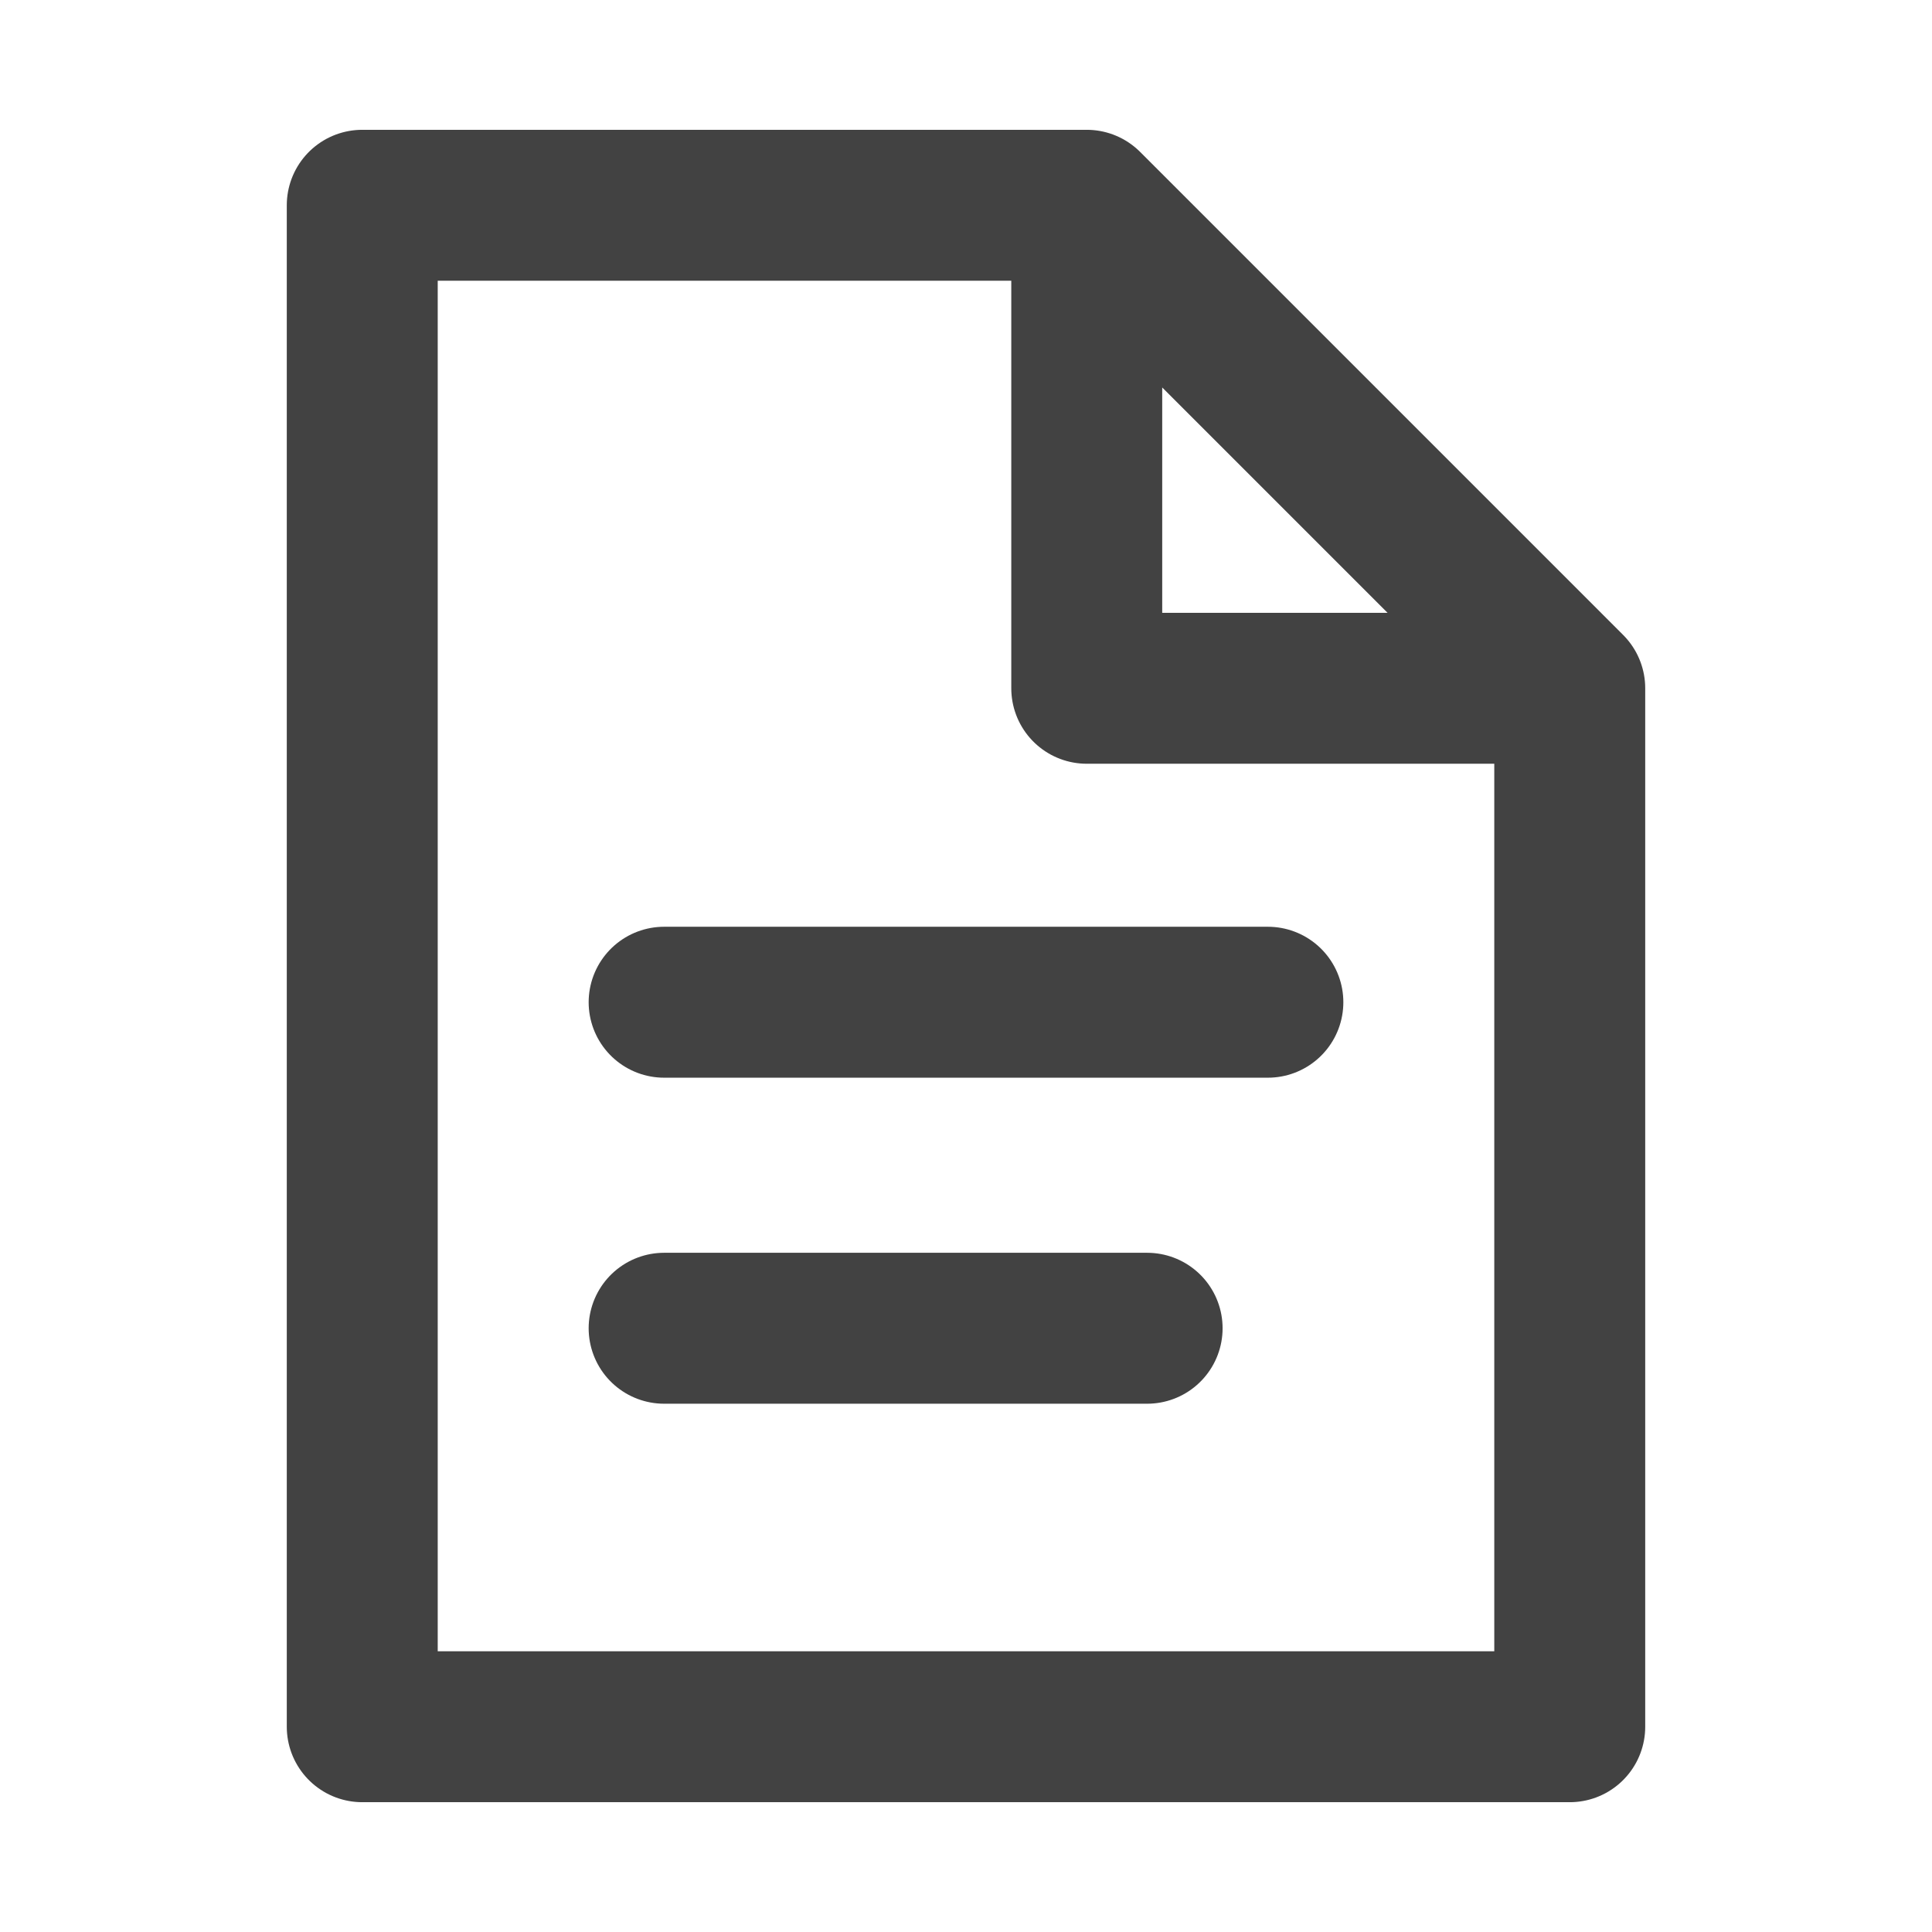
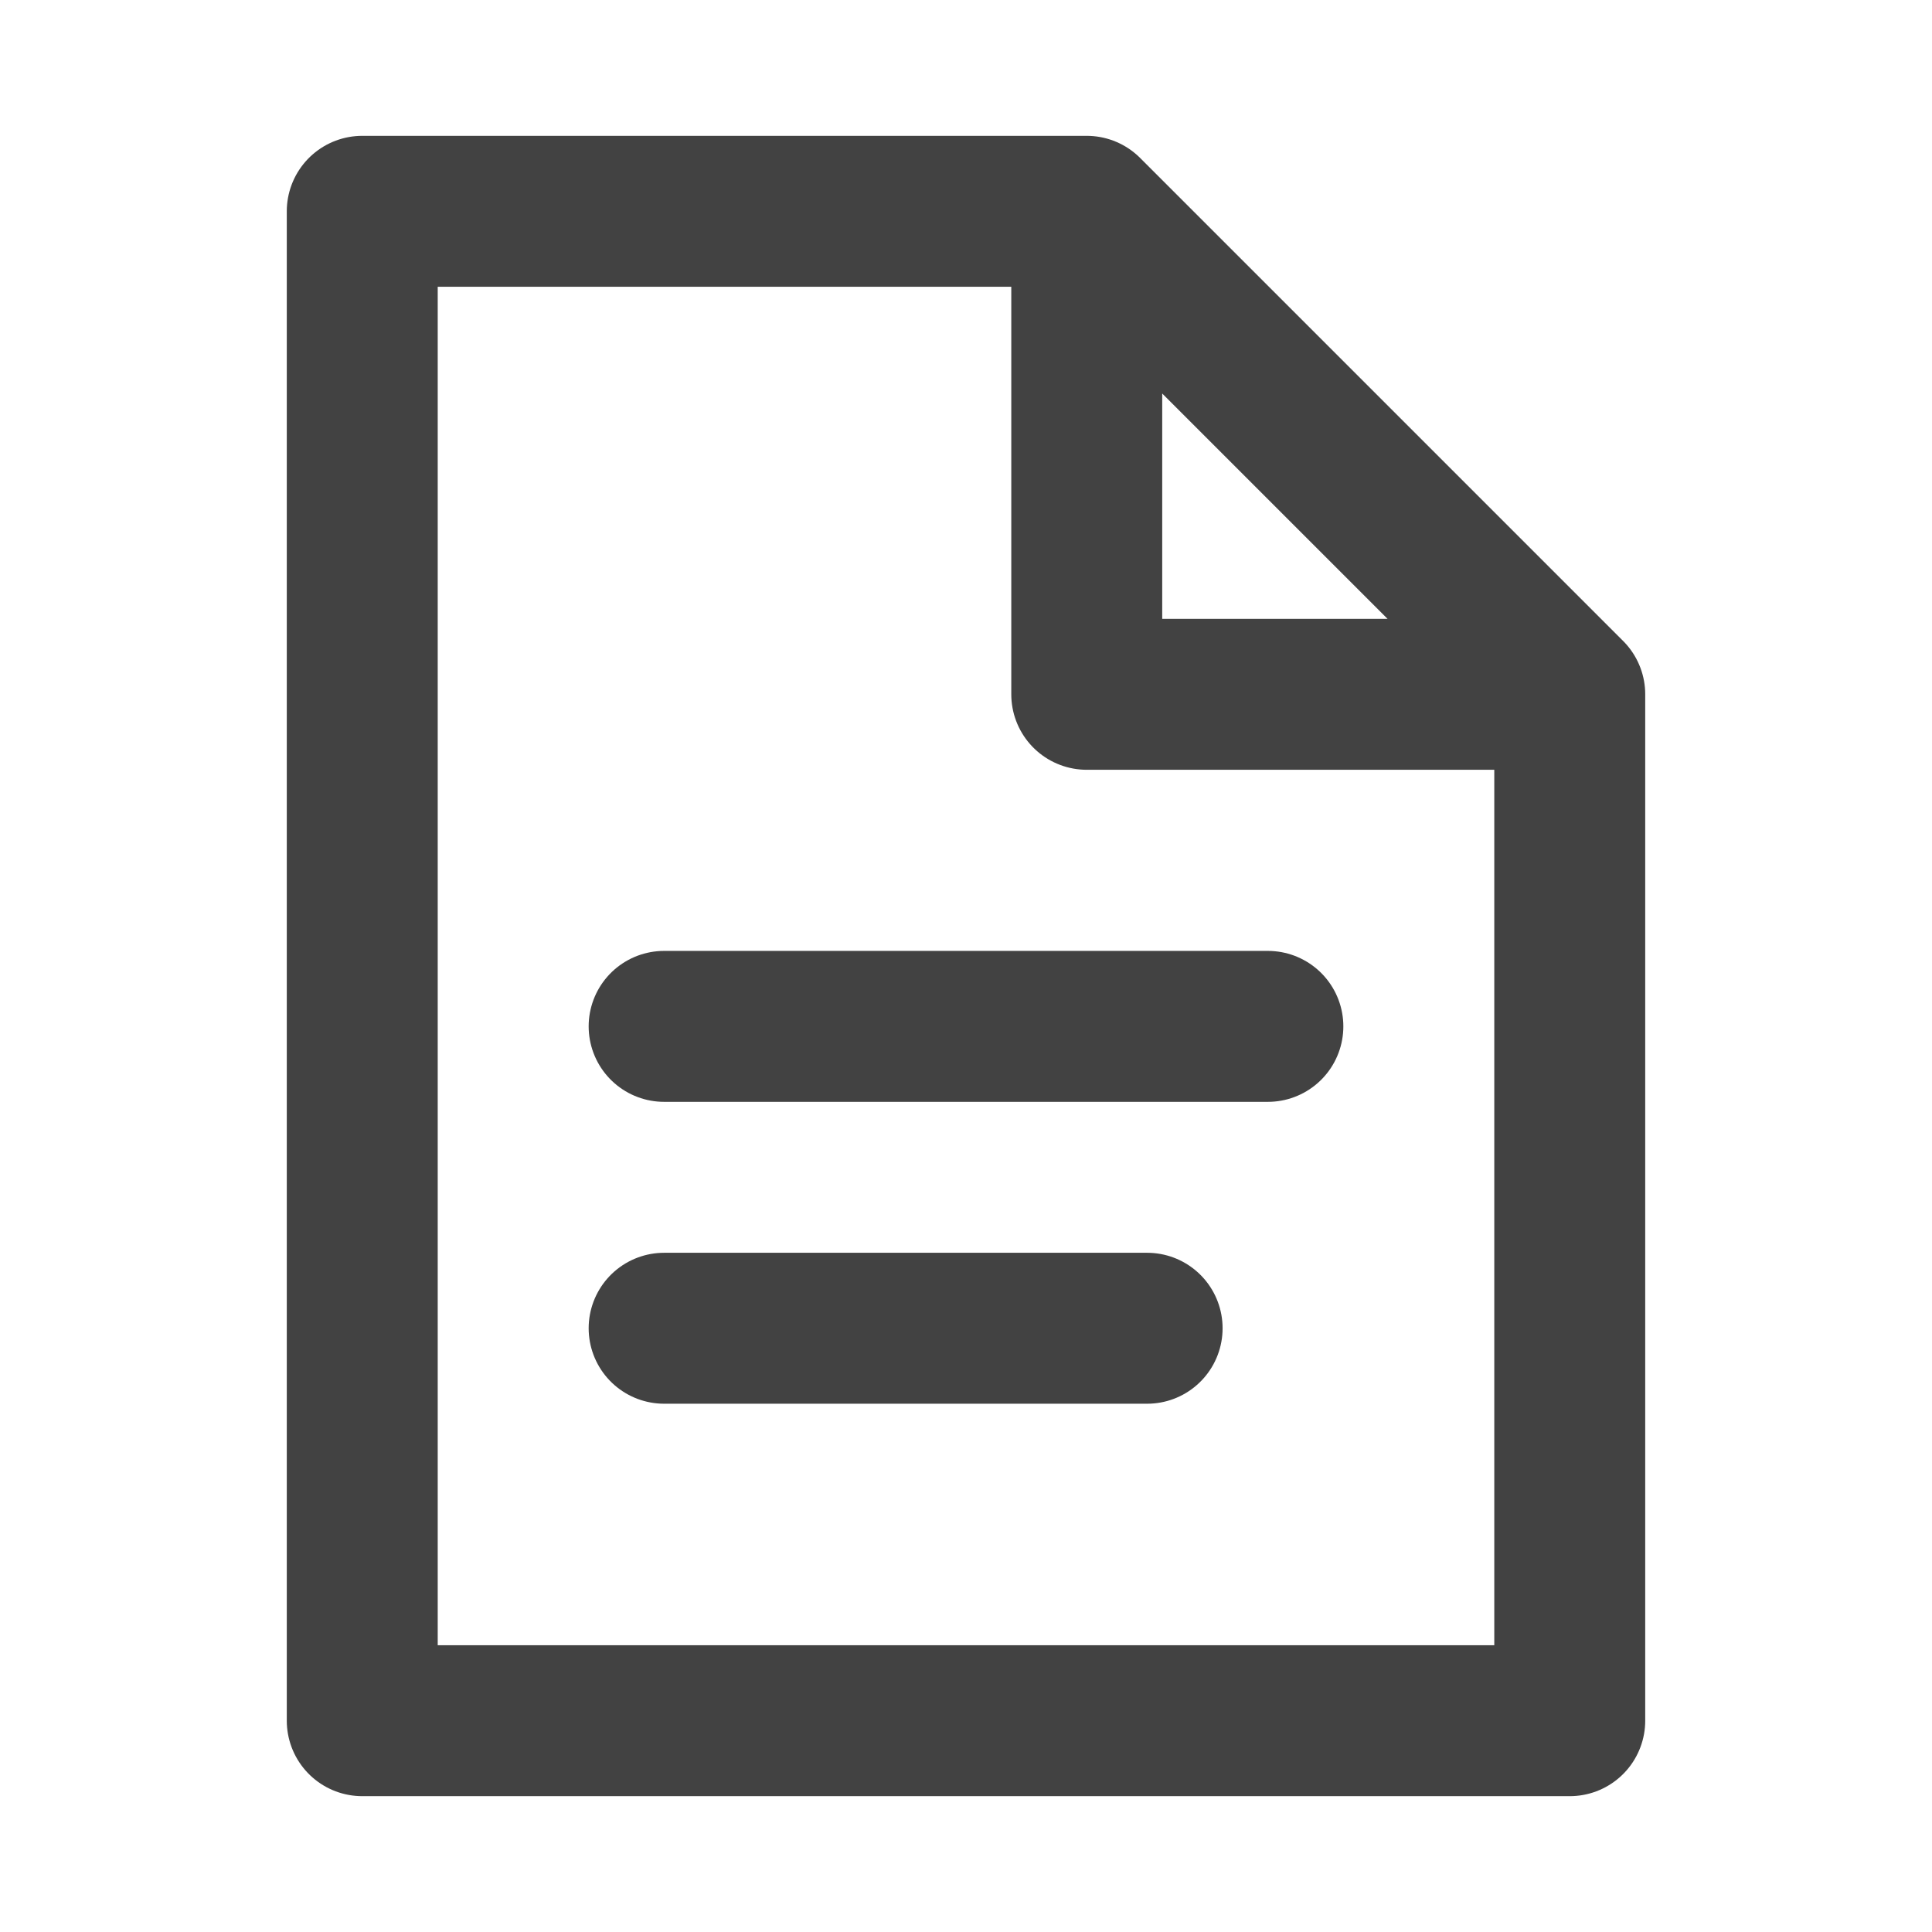
- <svg xmlns="http://www.w3.org/2000/svg" width="16" height="16" viewBox="0 0 16 16" fill="none" role="img" aria-label="onapi / doc tree icon">
-   <g transform="translate(0 0) scale(1.0)" style="color:#424242" fill="none" stroke="currentColor" stroke-width="1.25" stroke-linecap="round" stroke-linejoin="round">
-     <path d="M3 1.7h6l4 4v8.6H3ZM9 1.7v4h4M5.5 8.3h5M5.5 11h4" />
+ <svg xmlns="http://www.w3.org/2000/svg" style="color:#424242" width="16" height="16" viewBox="0 0 16 16" fill="none" role="img" aria-label="文档">
+   <g stroke="currentColor" stroke-width="1.25" stroke-linecap="round" stroke-linejoin="round">
+     <path d="M3 1.75h6l4 4v8.5H3ZM9 1.75v4h4M5.5 8.5h5M5.5 11h4" />
  </g>
</svg>
